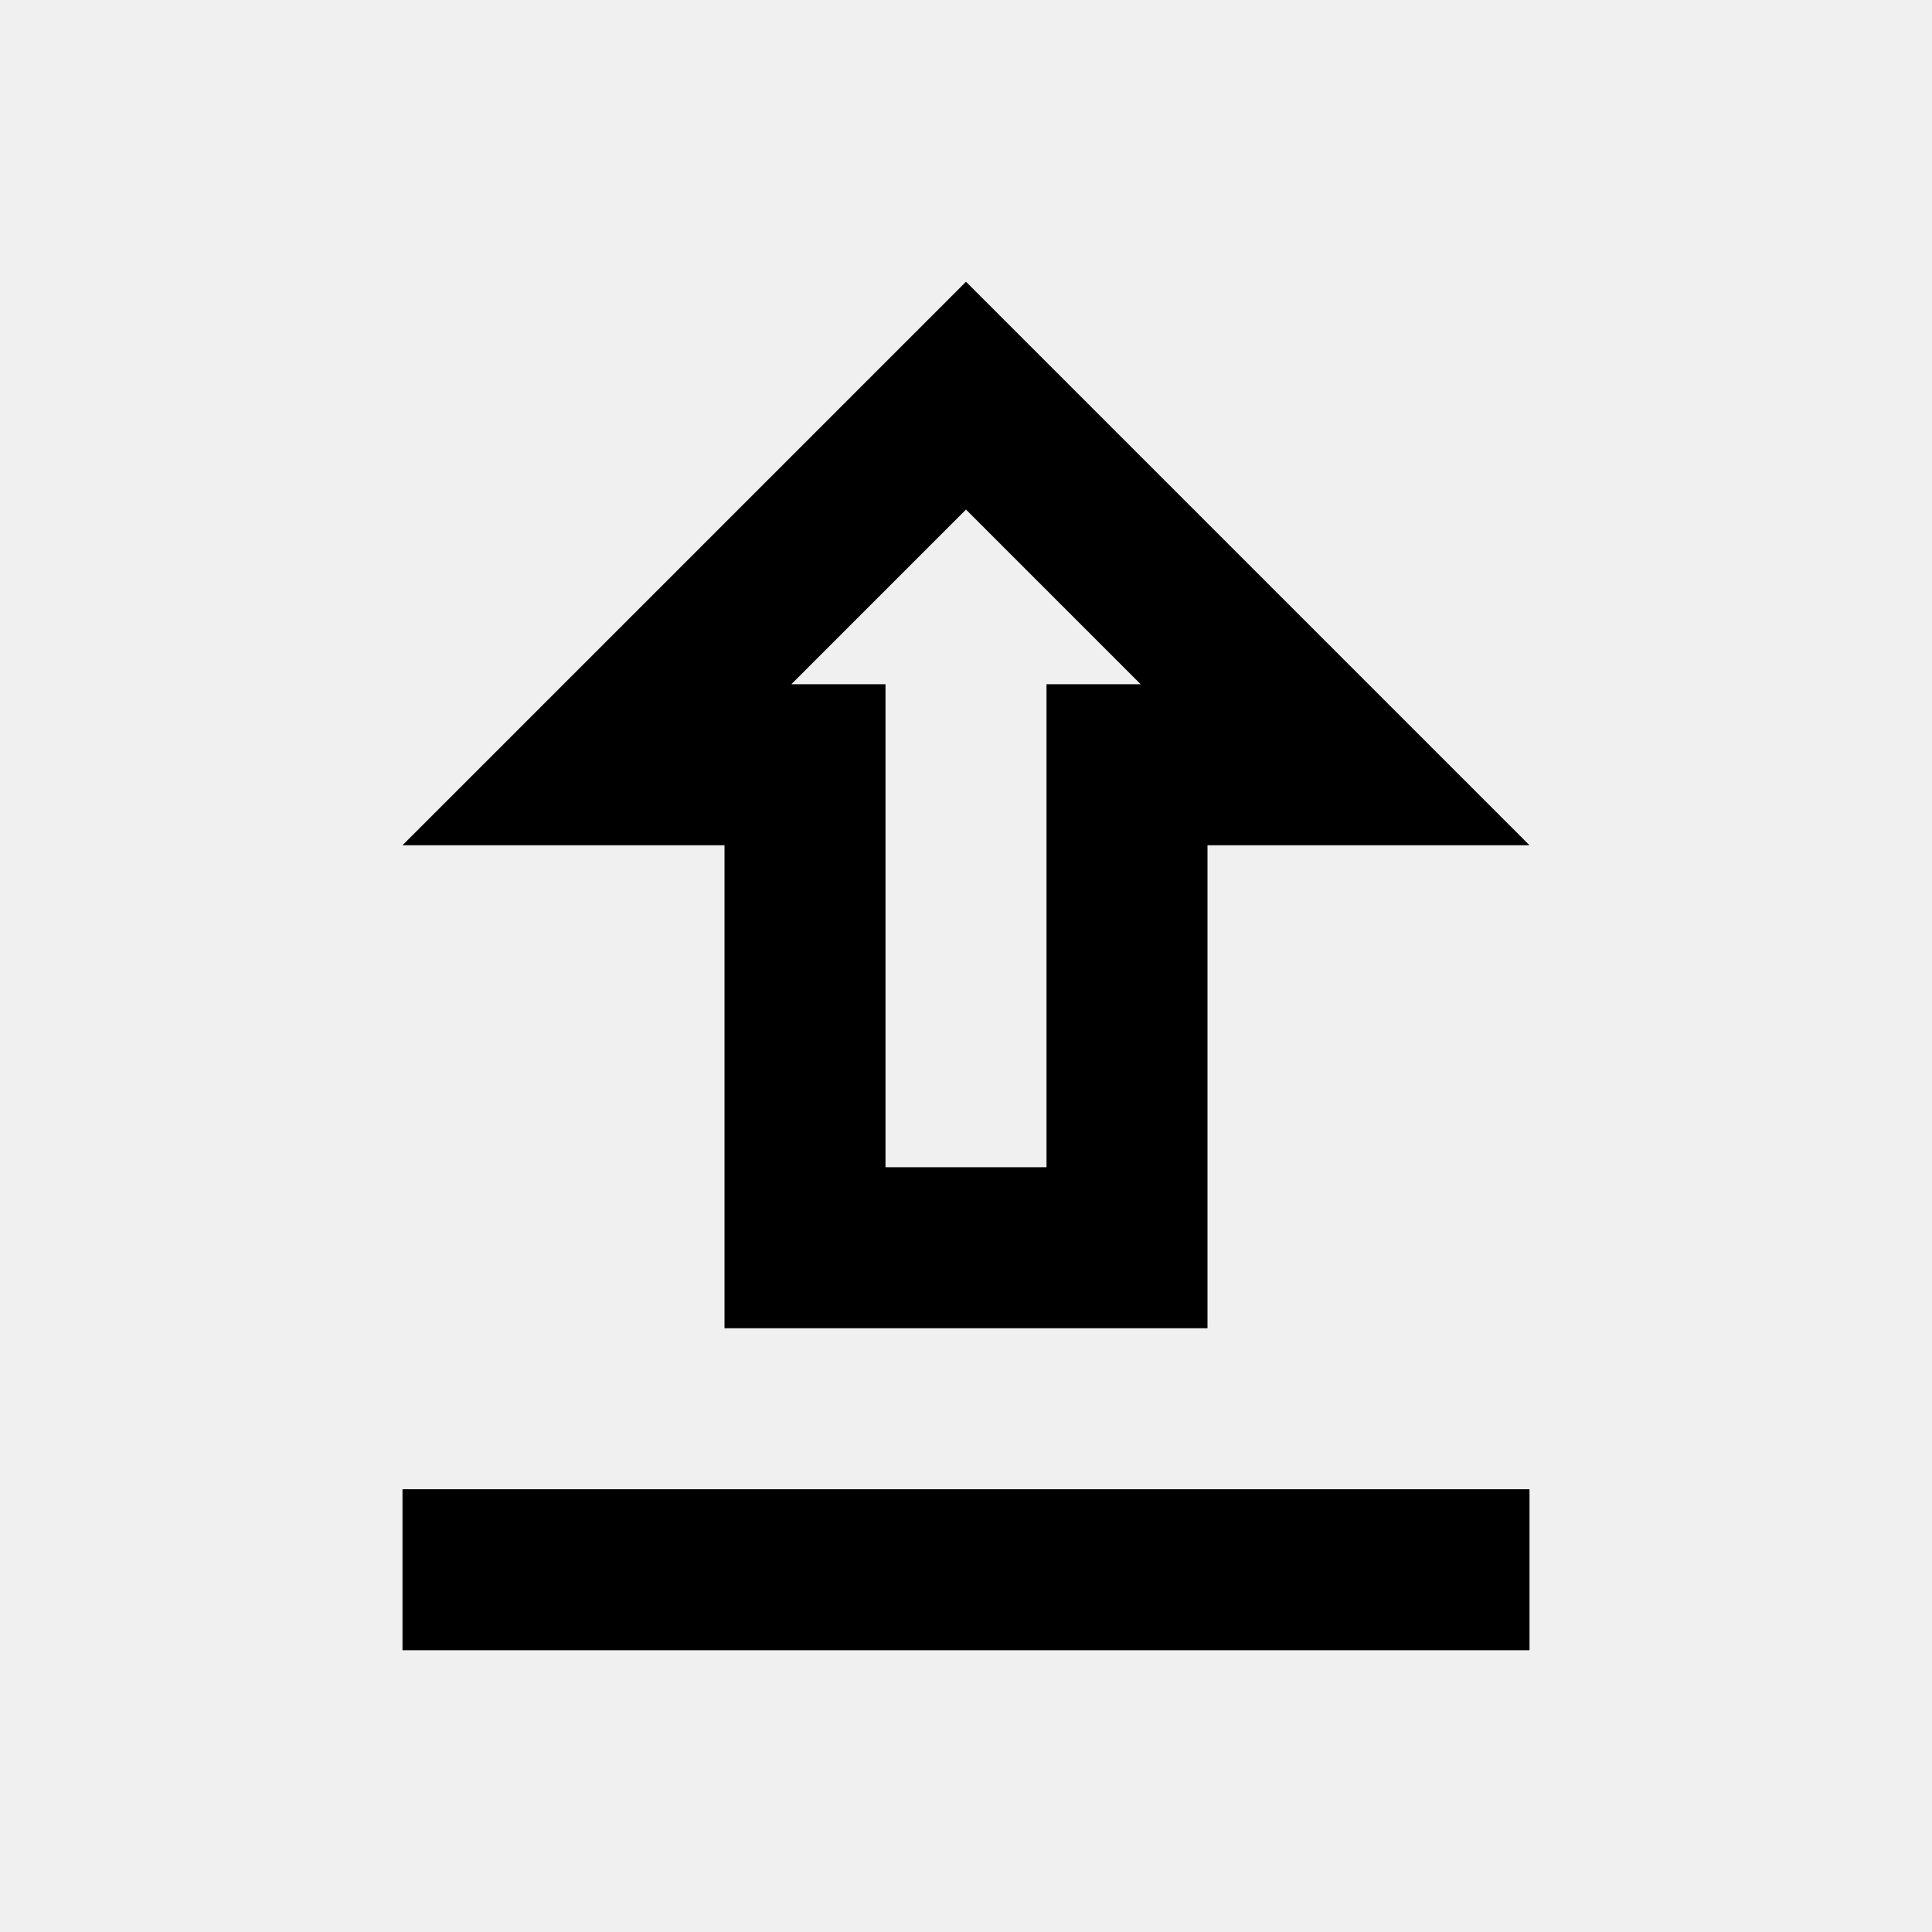
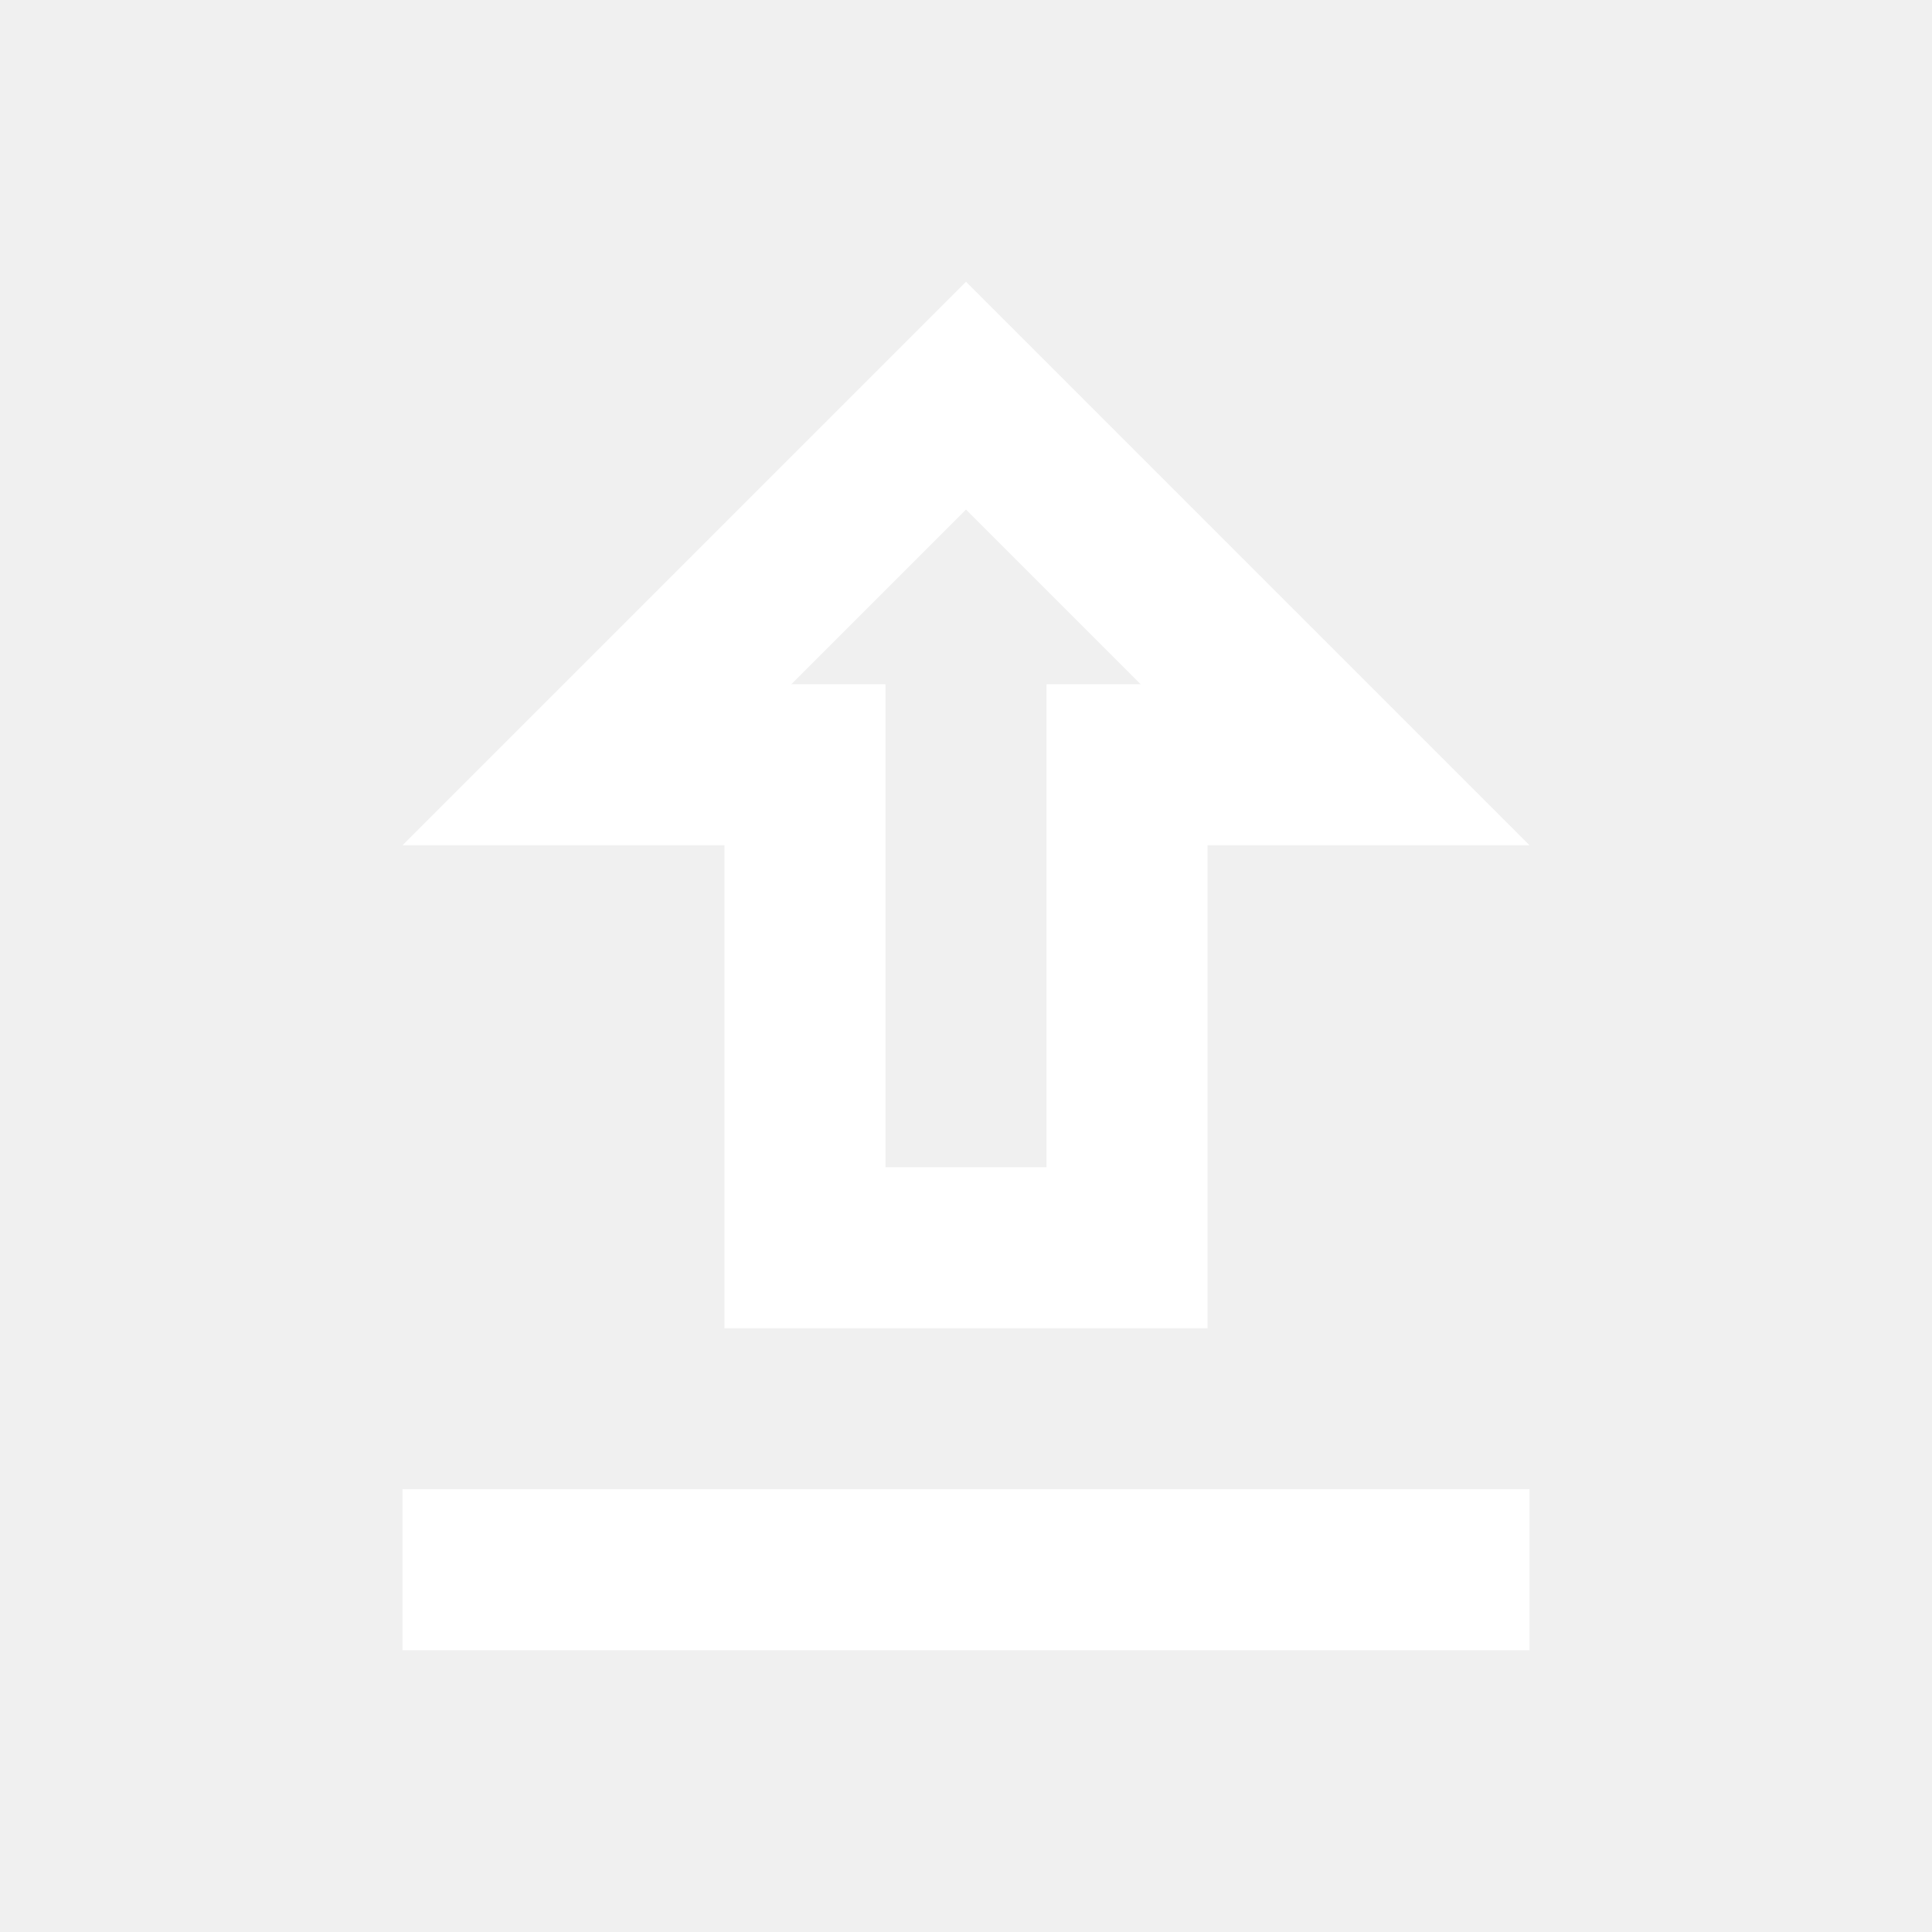
<svg xmlns="http://www.w3.org/2000/svg" width="24" height="24" viewBox="0 0 24 24">
-   <path fill-rule="evenodd" clip-rule="evenodd" d="M15 16.5v-6h4l-7-7-7 7h4v6h6zM12 6.33l2.17 2.17H13v6h-2v-6H9.83L12 6.33zm7 14.17v-2H5v2h14z" />
+   <path fill="#FFFFFF" fill-rule="evenodd" clip-rule="evenodd" d="M15 16.5v-6h4l-7-7-7 7h4v6h6zM12 6.33l2.17 2.17H13v6h-2v-6H9.83L12 6.33zm7 14.17v-2H5v2h14z" />
</svg>
